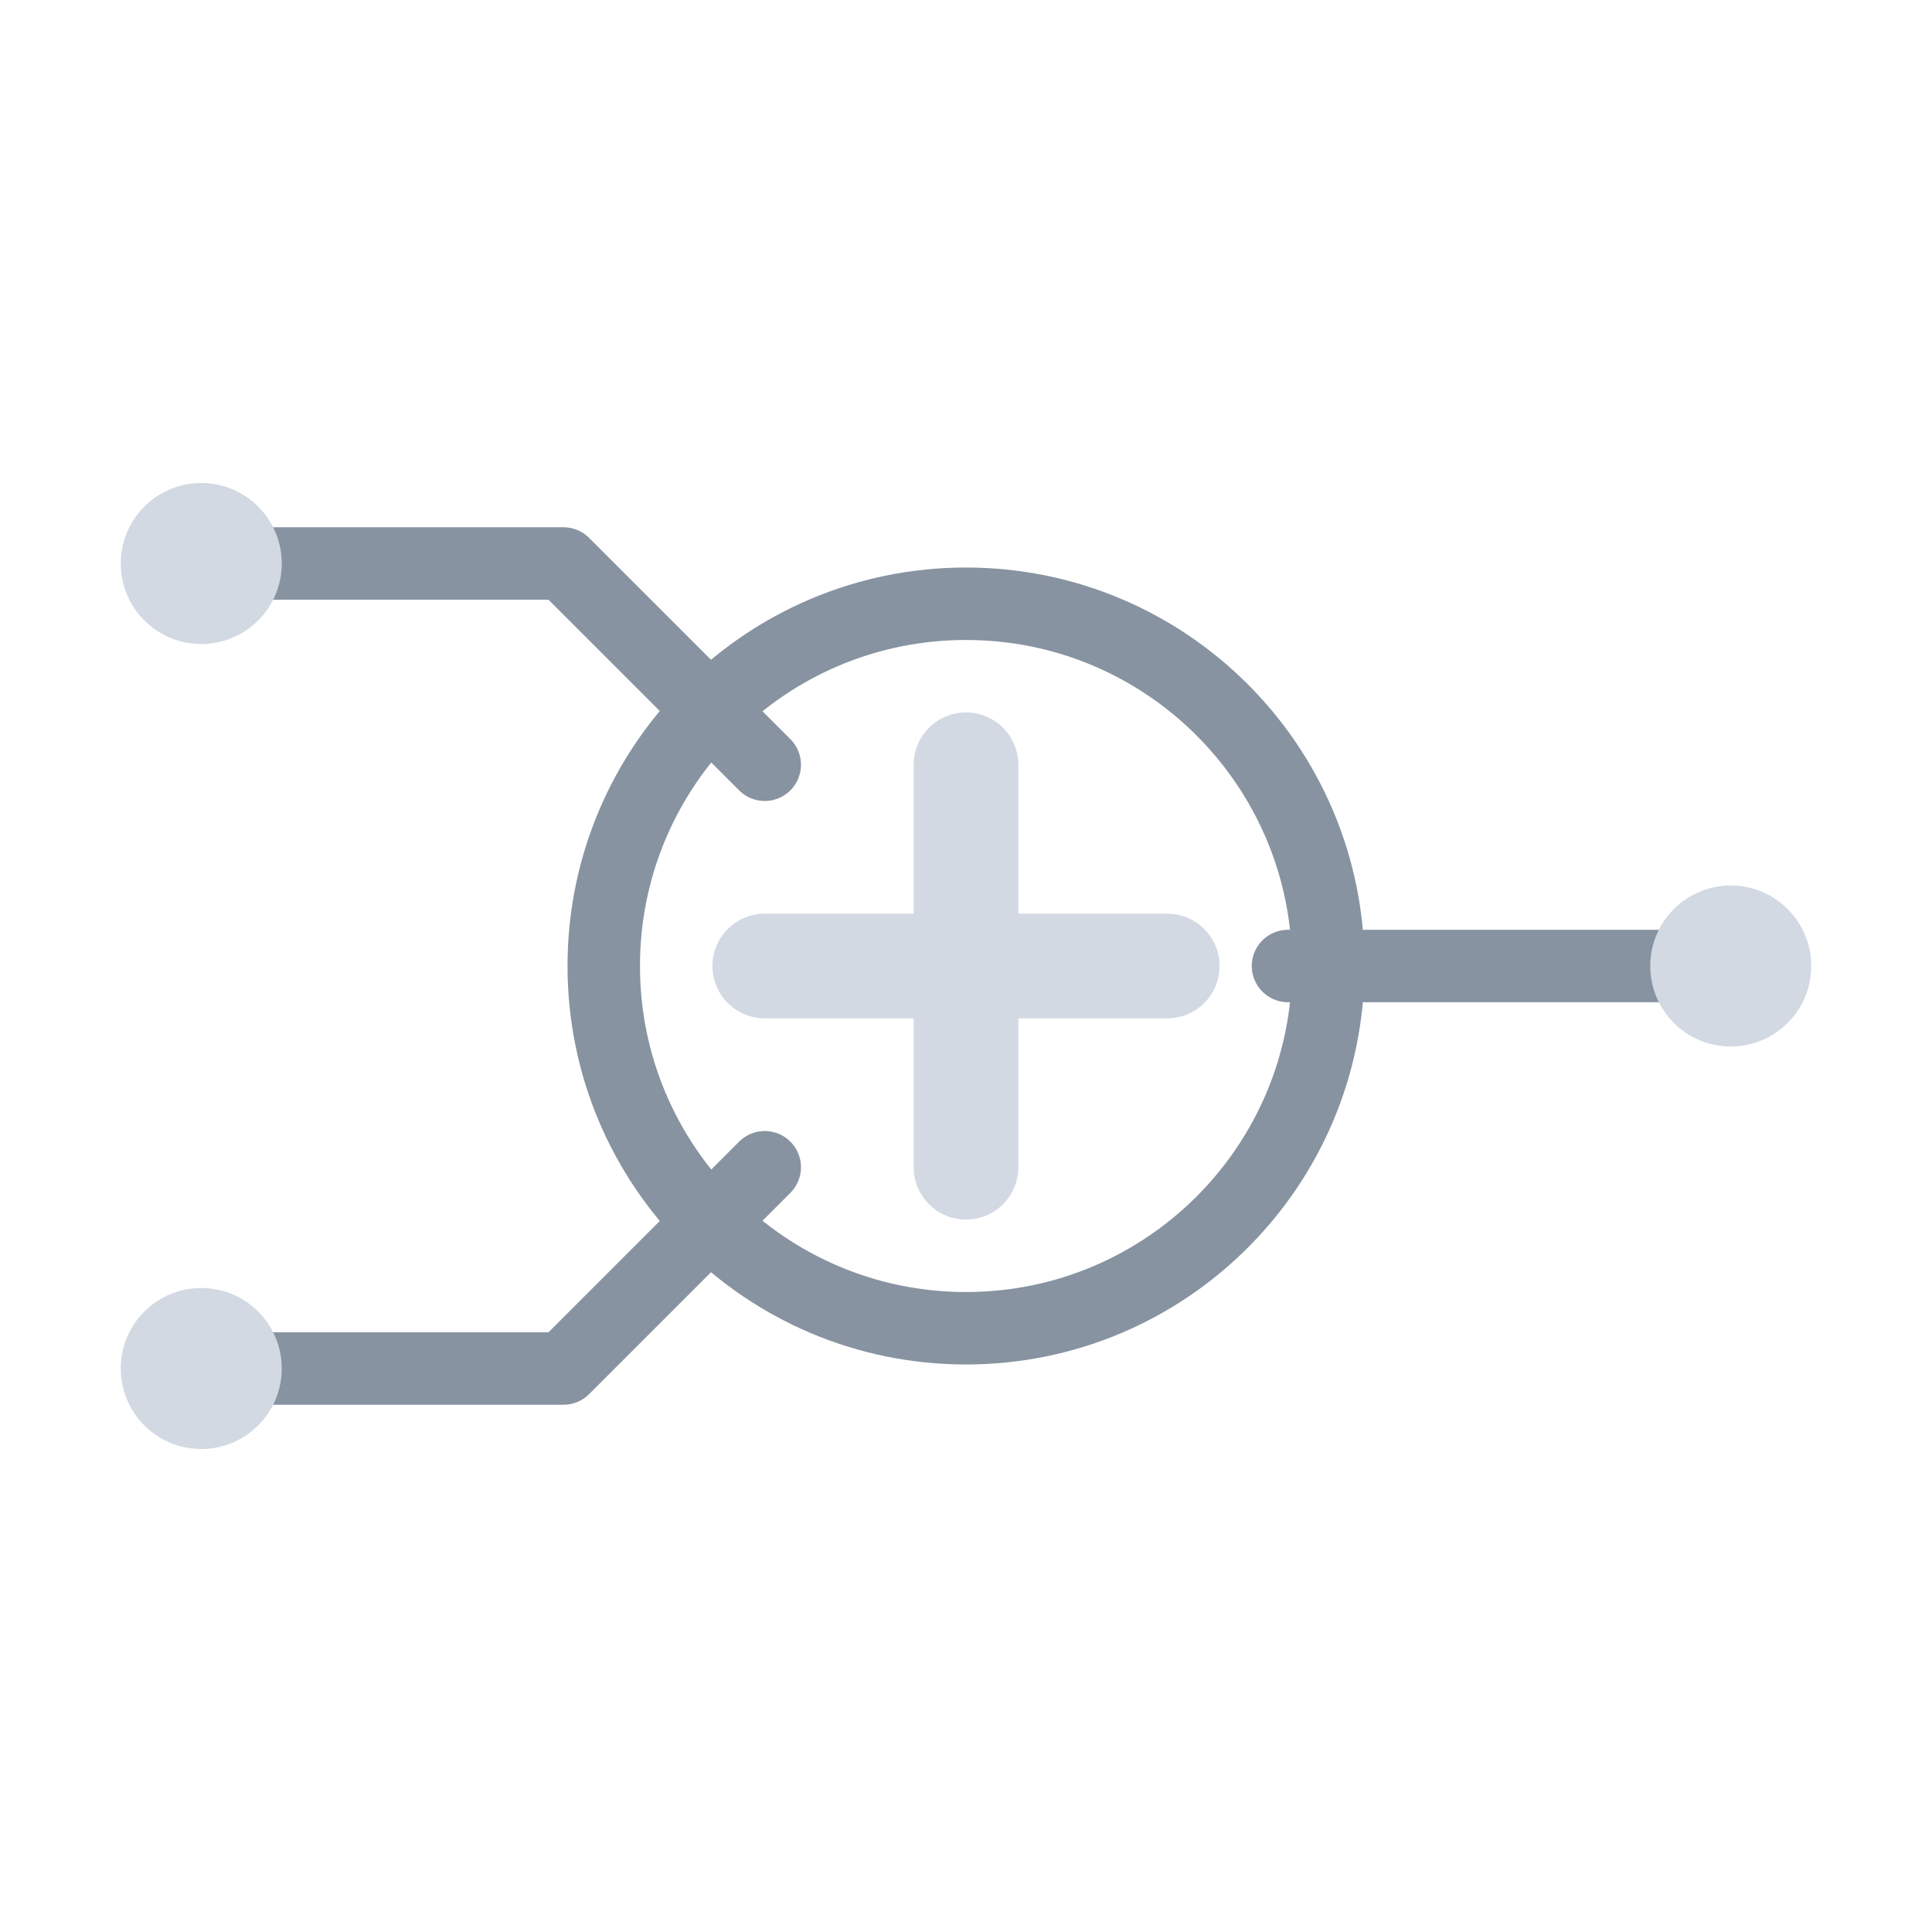
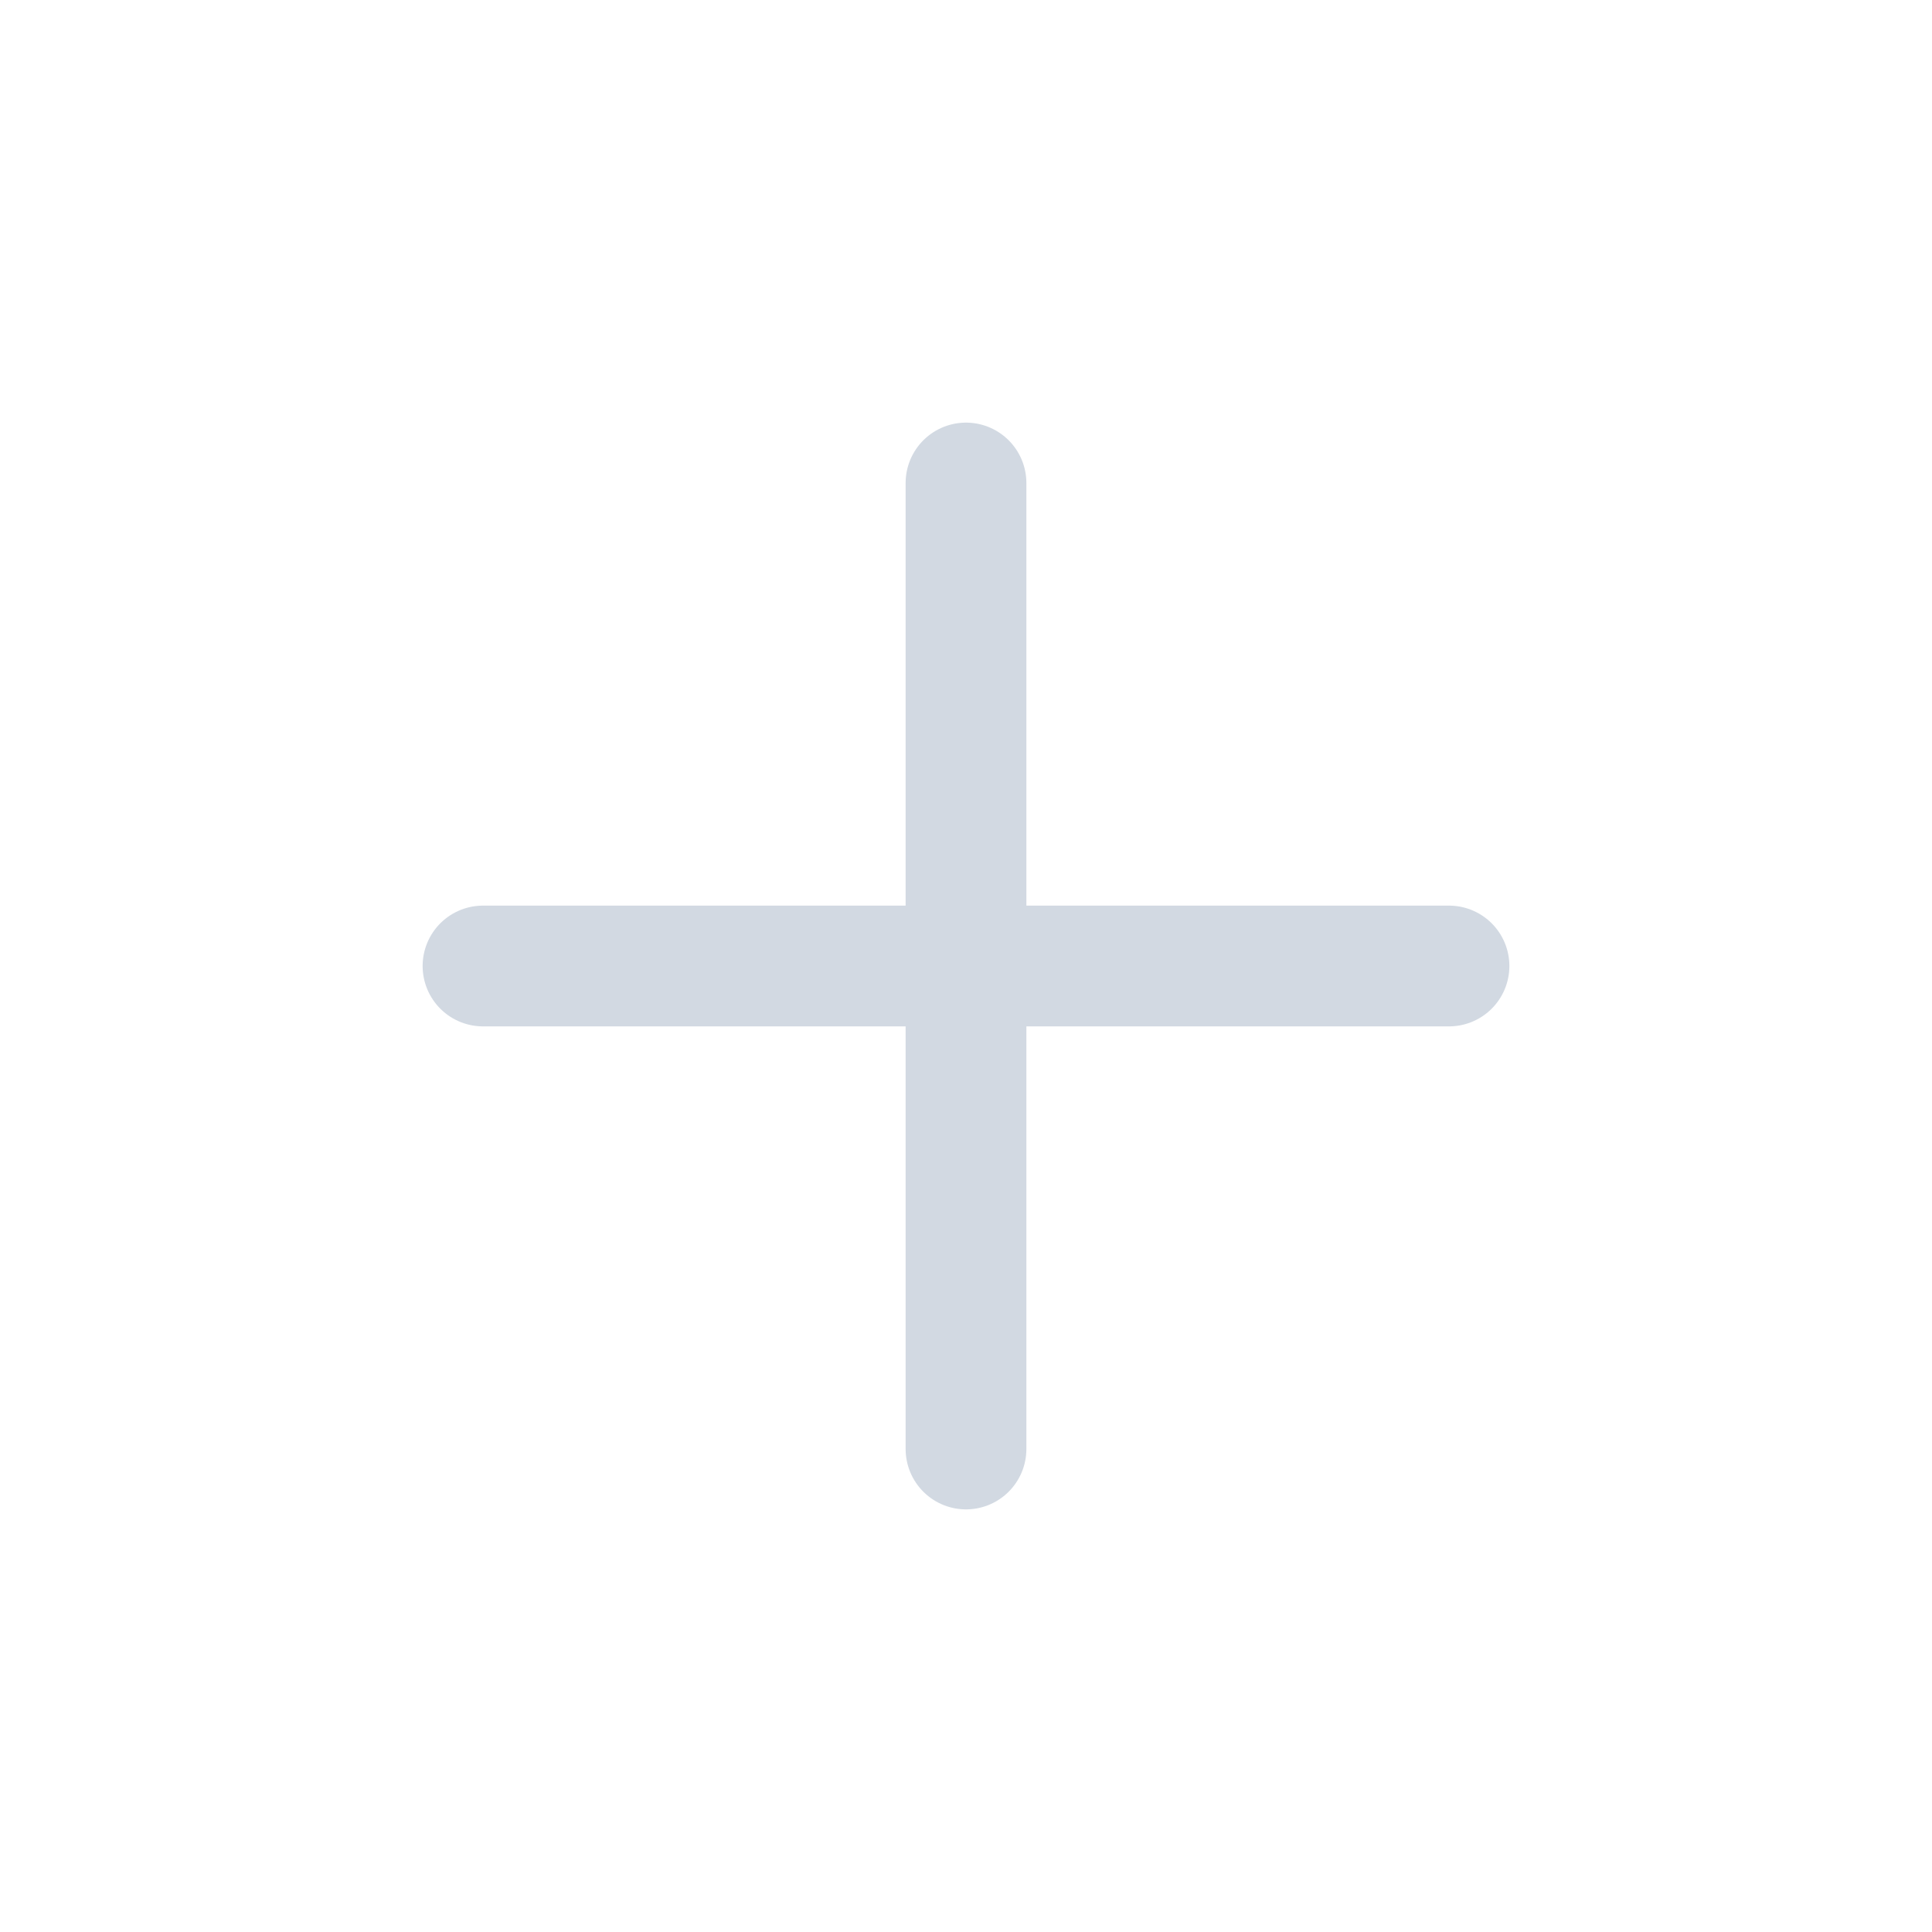
<svg xmlns="http://www.w3.org/2000/svg" viewBox="0 0 48 48">
  <g fill="none" stroke-linecap="round" stroke-linejoin="round">
-     <path d="M5 14h9l5 5M5 34h9l5-5M32 24h11" stroke="#8793a1" stroke-width="1.8" />
-     <circle cx="24" cy="24" r="9" stroke="#8793a1" stroke-width="1.8" />
-     <path d="M24 19v10M19 24h10" stroke="#d2d9e2" stroke-width="2.6" />
-     <circle cx="5" cy="14" r="2" fill="#d2d9e2" />
-     <circle cx="5" cy="34" r="2" fill="#d2d9e2" />
-     <circle cx="43" cy="24" r="2" fill="#d2d9e2" />
+     <path d="M24 12v24M12 24h24" stroke="#d2d9e2" stroke-width="3" />
  </g>
</svg>
